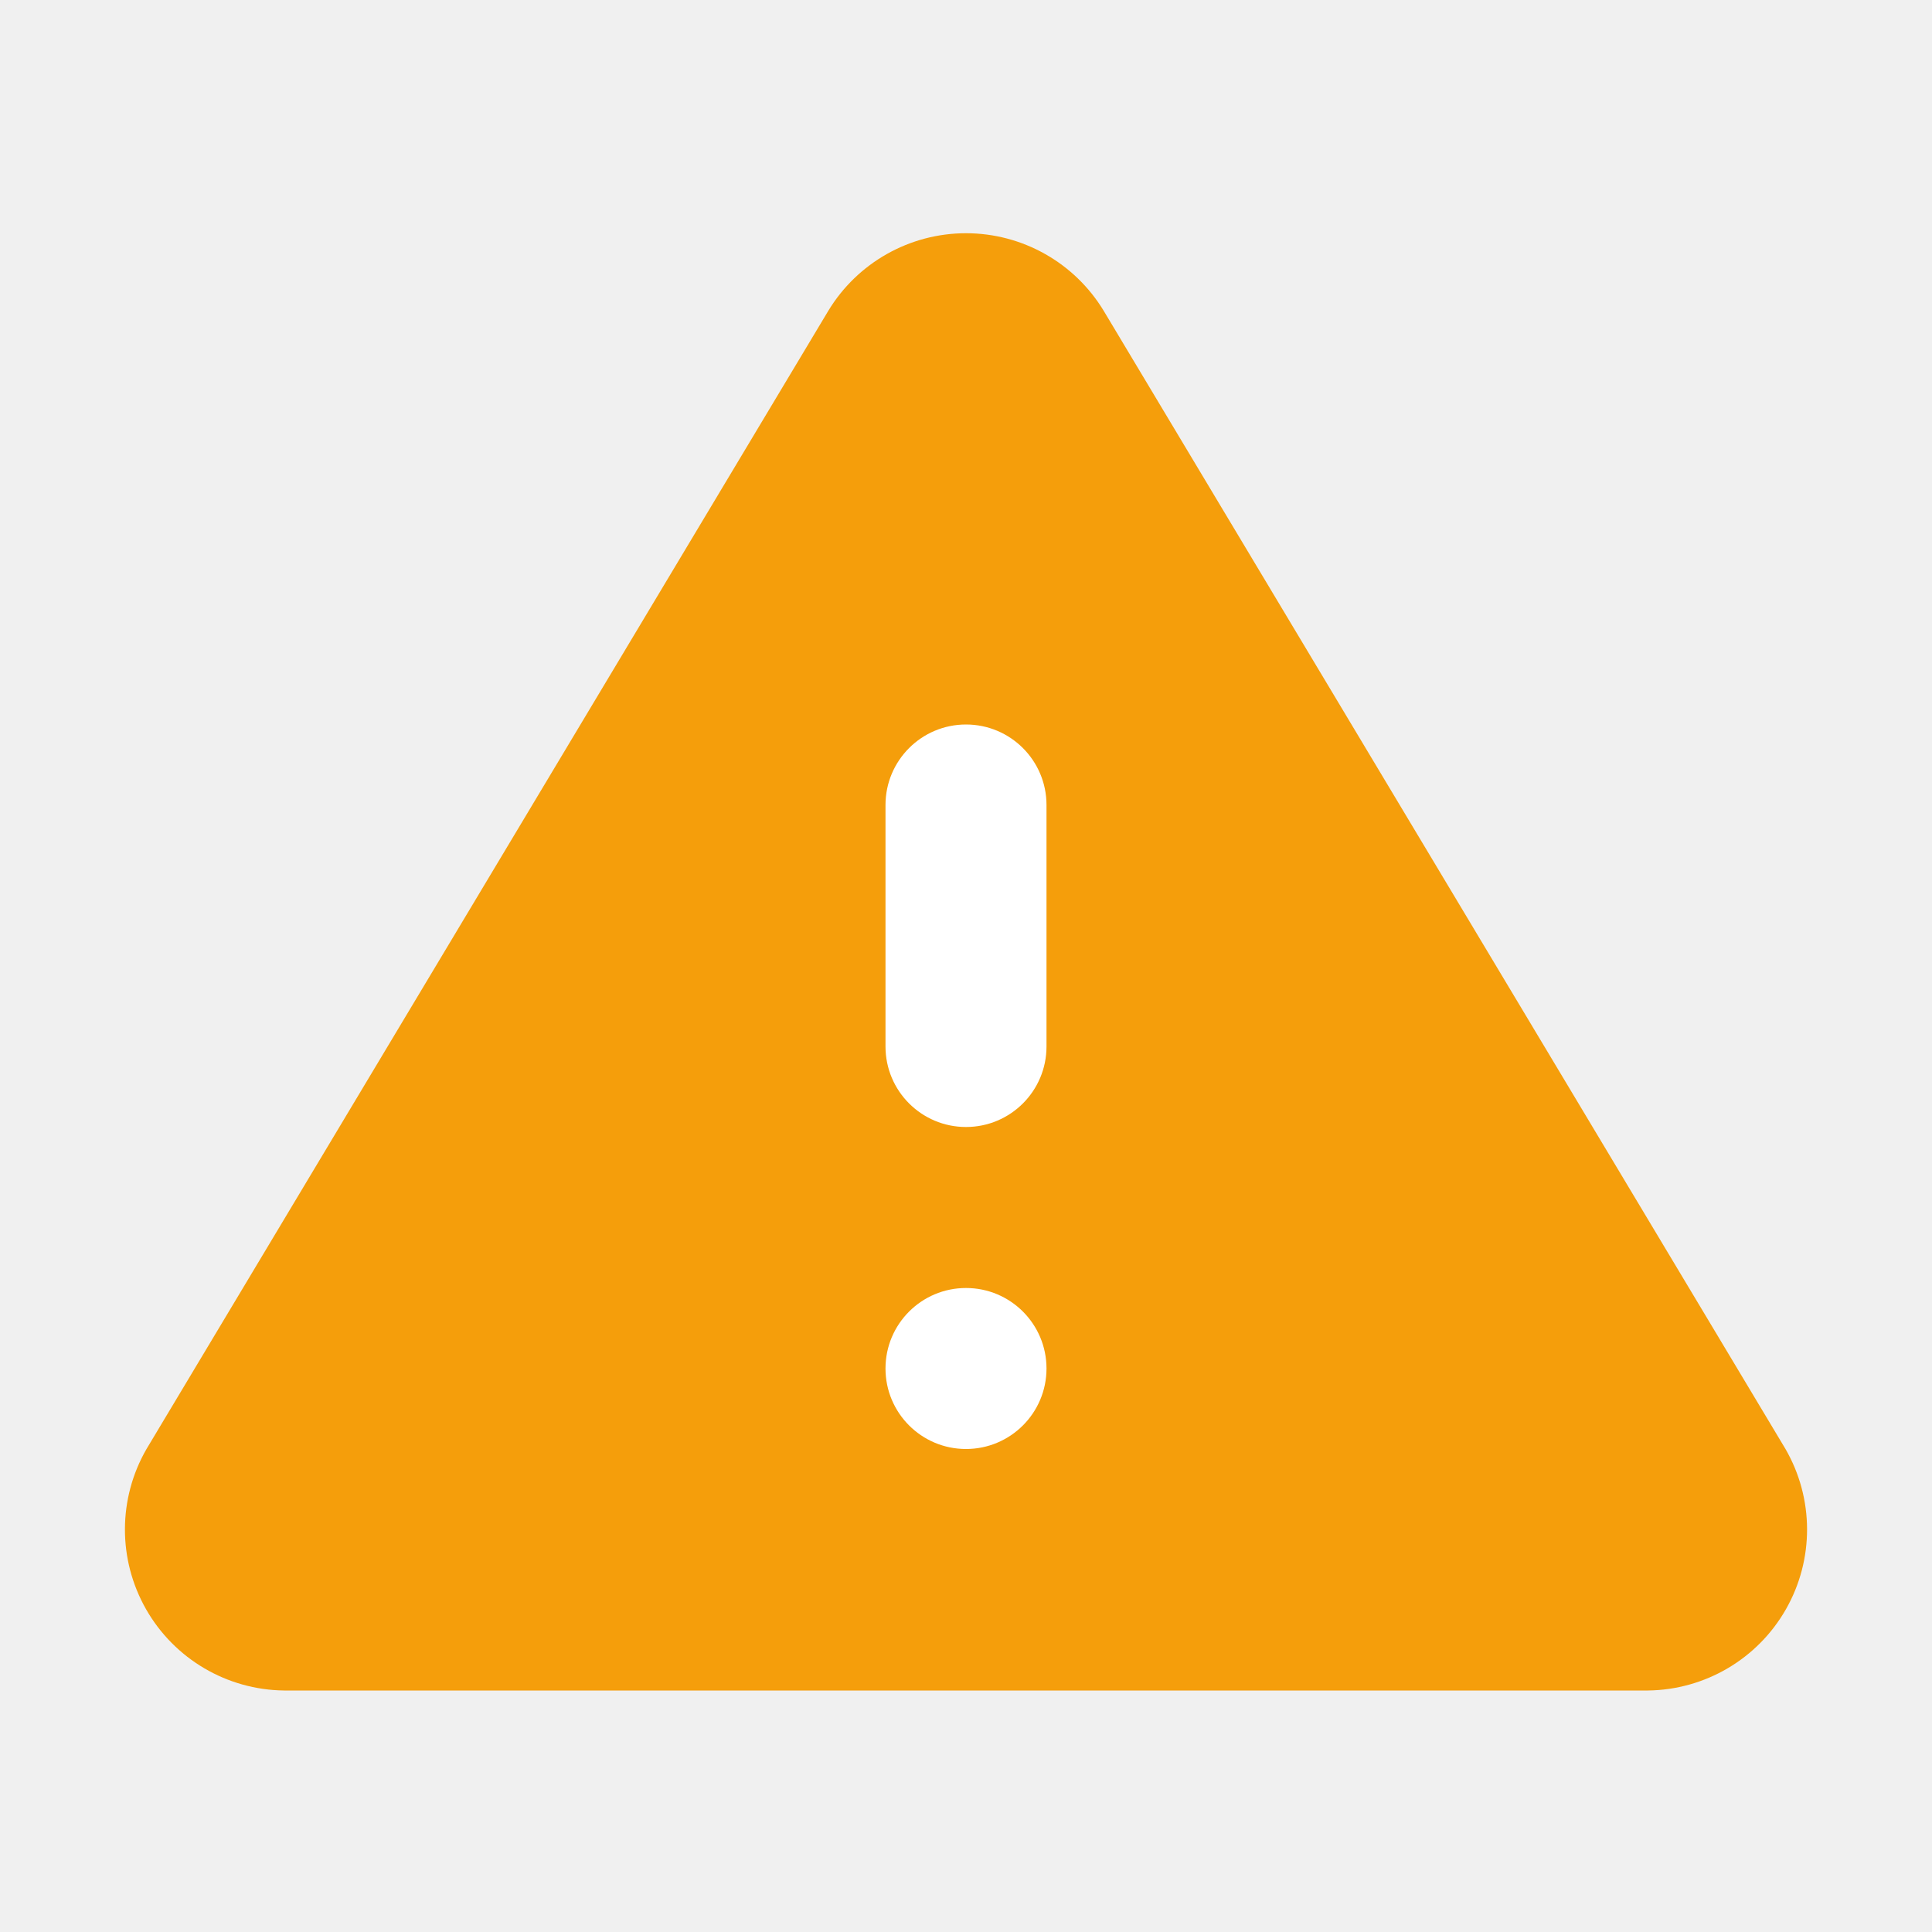
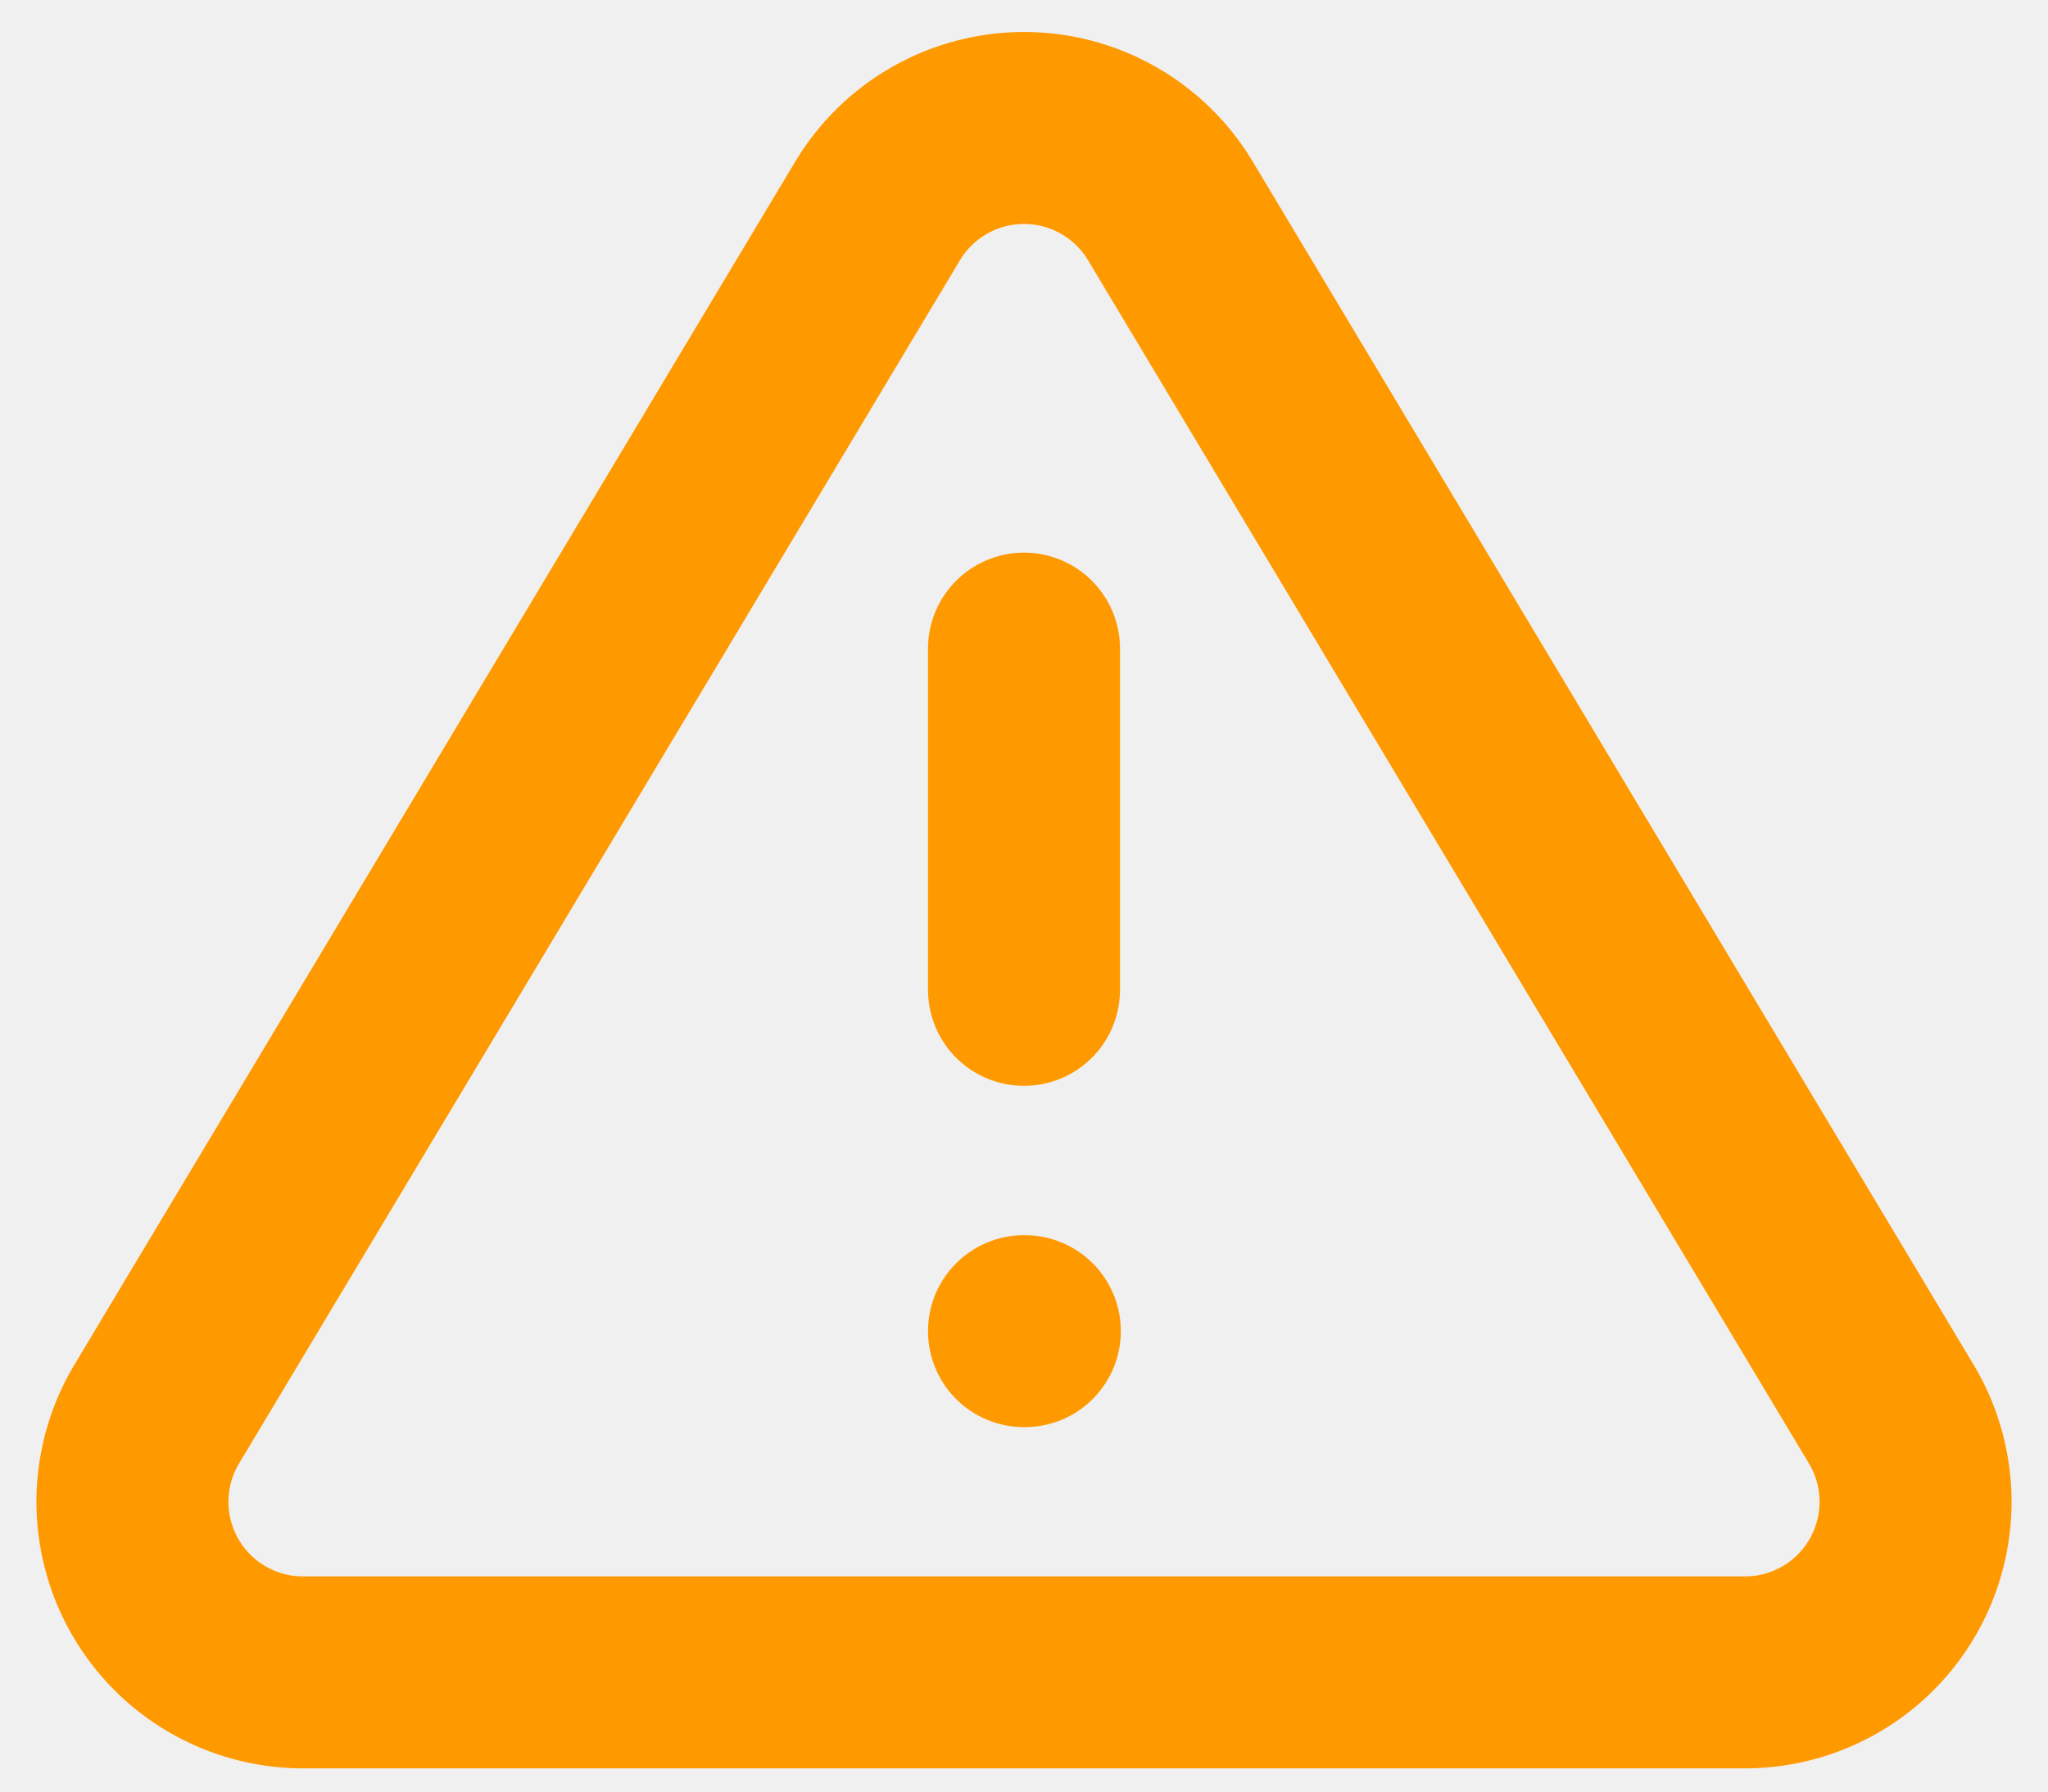
- <svg xmlns="http://www.w3.org/2000/svg" viewBox="0 0 24 24">
-   <path d="M10.29 3.86L1.82 18a2 2 0 0 0 1.71 3h16.94a2 2 0 0 0 1.71-3L13.71 3.86a2 2 0 0 0-3.42 0z" fill="#F59E0B" />
-   <rect x="11" y="9" width="2" height="5" rx="1" fill="white" />
-   <rect x="11" y="16" width="2" height="2" rx="1" fill="white" />
+ <svg xmlns="http://www.w3.org/2000/svg" width="32" height="28" viewBox="0 0 32 28" fill="none">
+   <path d="M16 10.137V15.47M16 20.804H16.013M13.72 3.284L2.427 22.137C2.194 22.54 2.071 22.997 2.069 23.463C2.068 23.929 2.189 24.387 2.419 24.791C2.65 25.196 2.982 25.533 3.384 25.769C3.785 26.005 4.241 26.132 4.707 26.137H27.293C27.759 26.132 28.215 26.005 28.616 25.769C29.018 25.533 29.35 25.196 29.581 24.791C29.811 24.387 29.932 23.929 29.931 23.463C29.929 22.997 29.806 22.54 29.573 22.137L18.28 3.284C18.042 2.892 17.708 2.568 17.308 2.343C16.909 2.118 16.458 2 16 2C15.542 2 15.091 2.118 14.692 2.343C14.292 2.568 13.958 2.892 13.72 3.284Z" stroke="#FF9900" stroke-width="3" stroke-linecap="round" stroke-linejoin="round" />
</svg>
